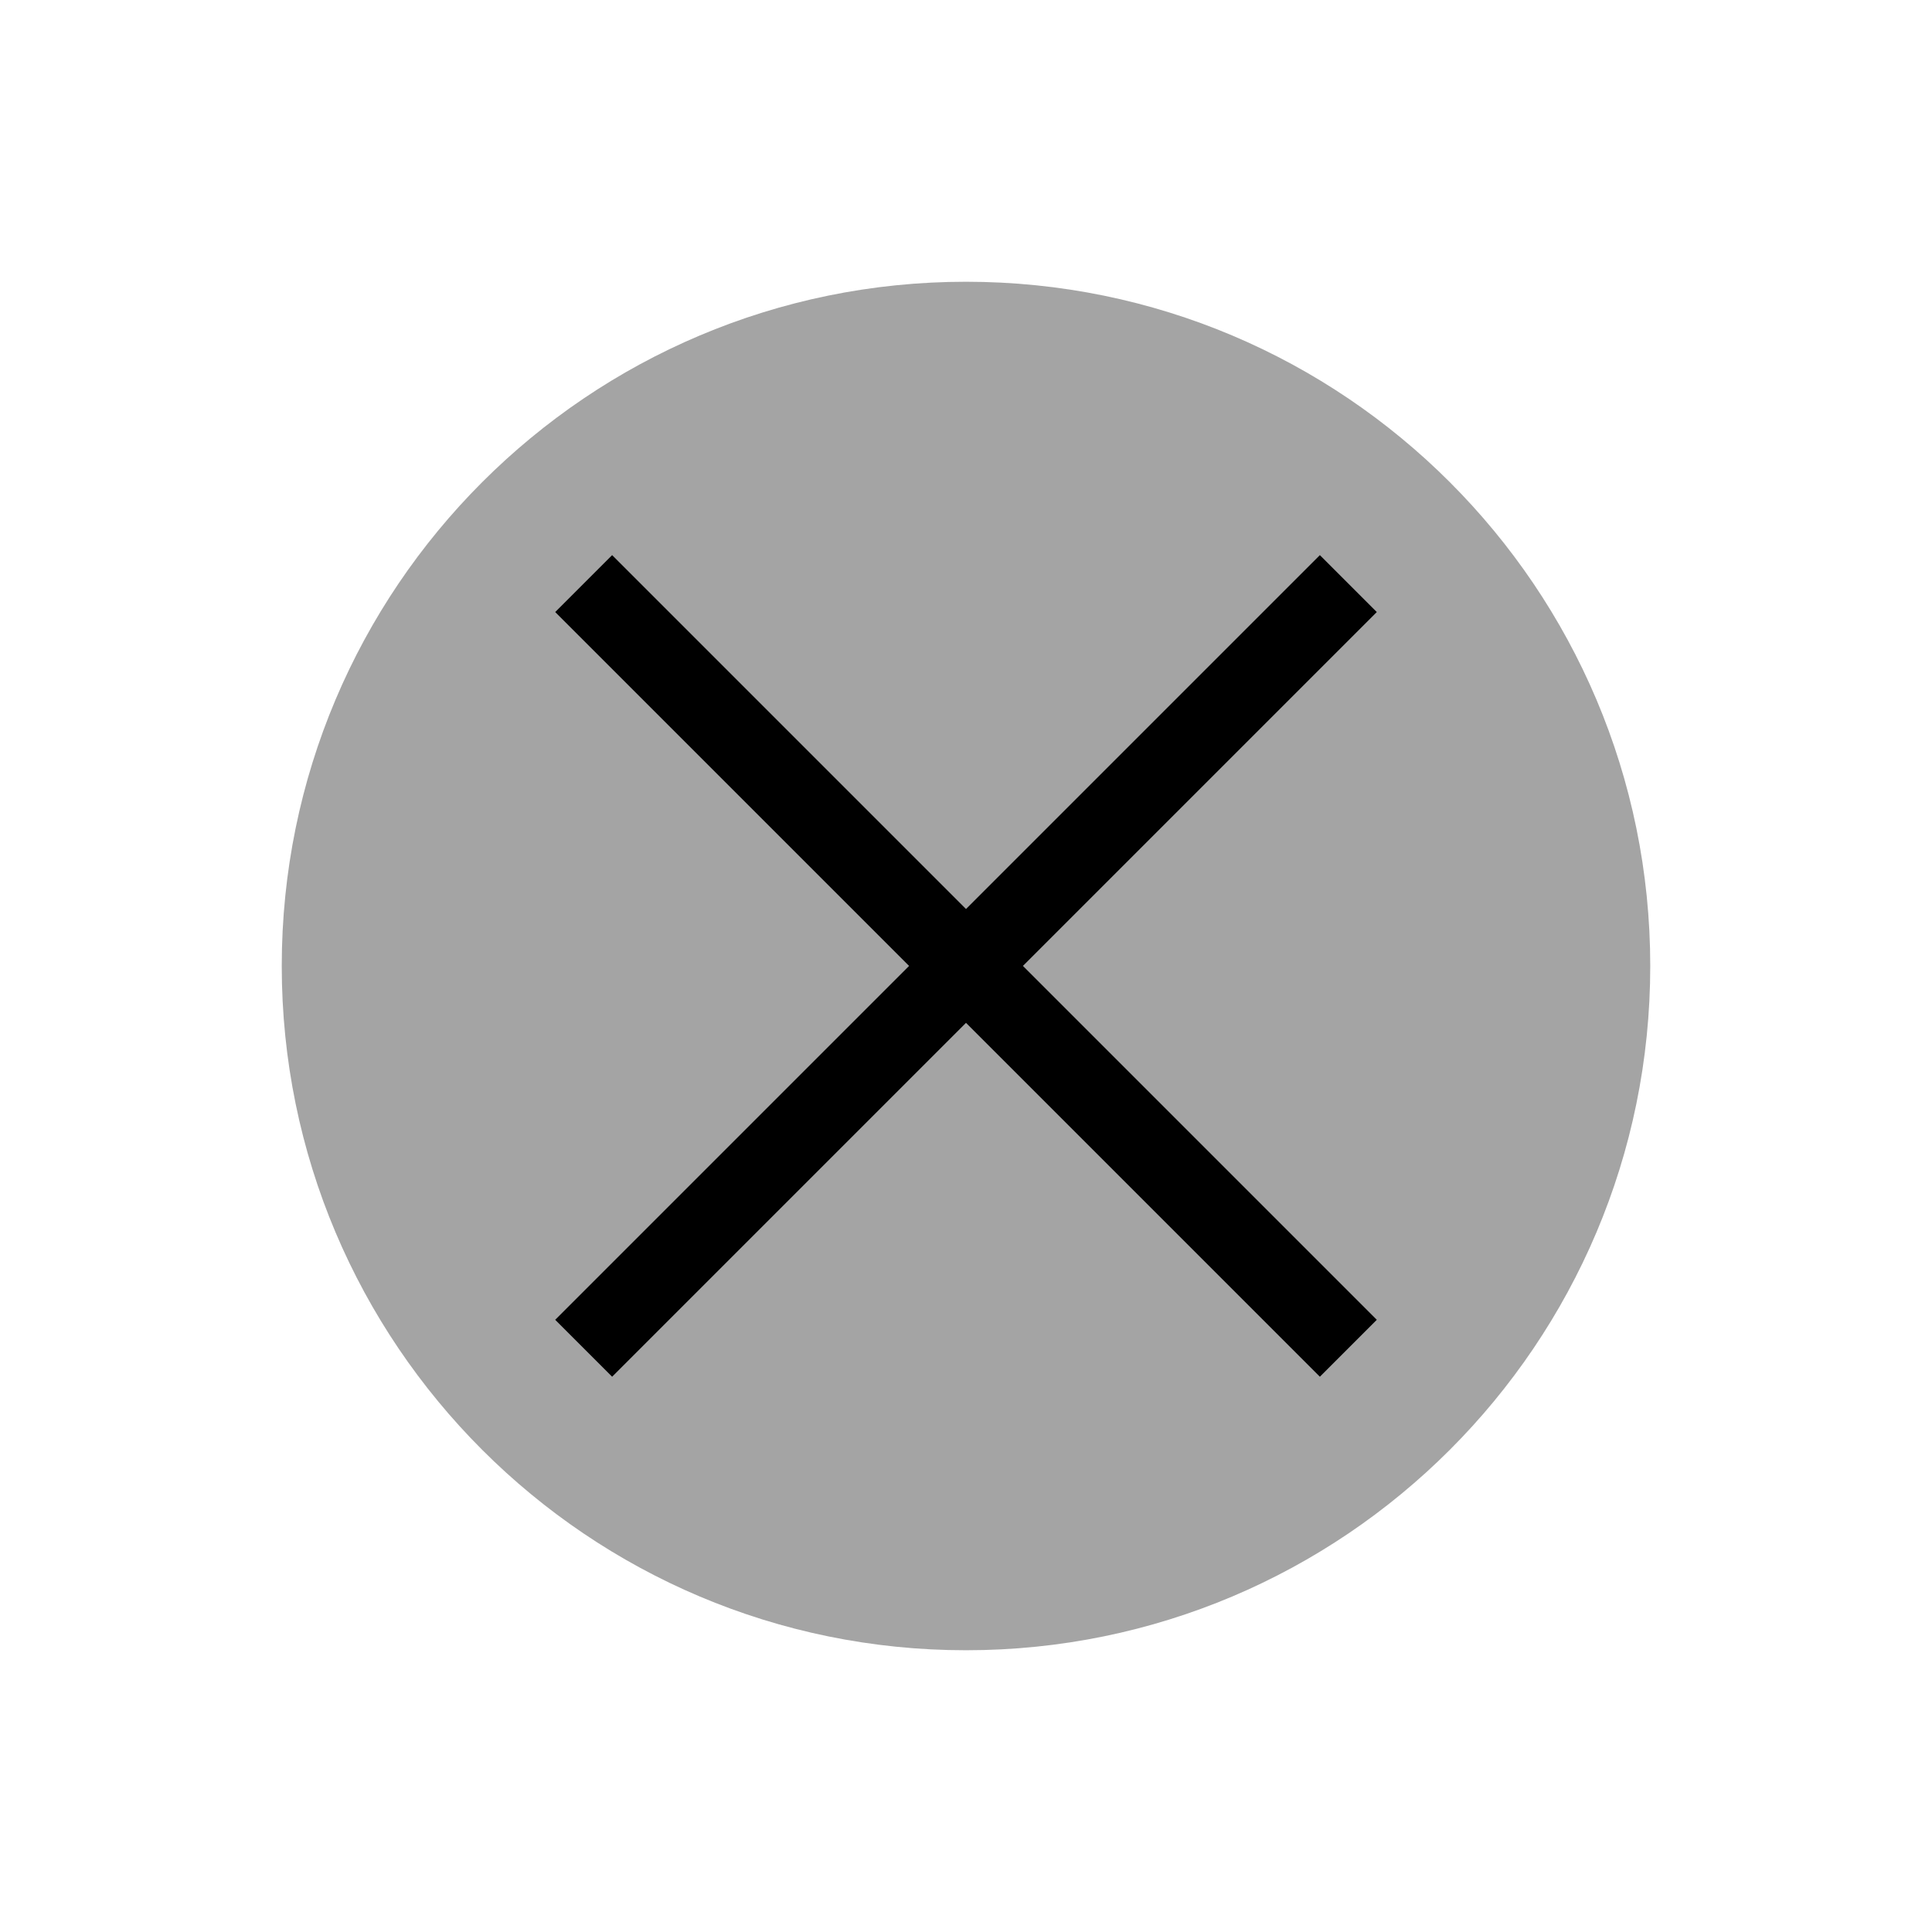
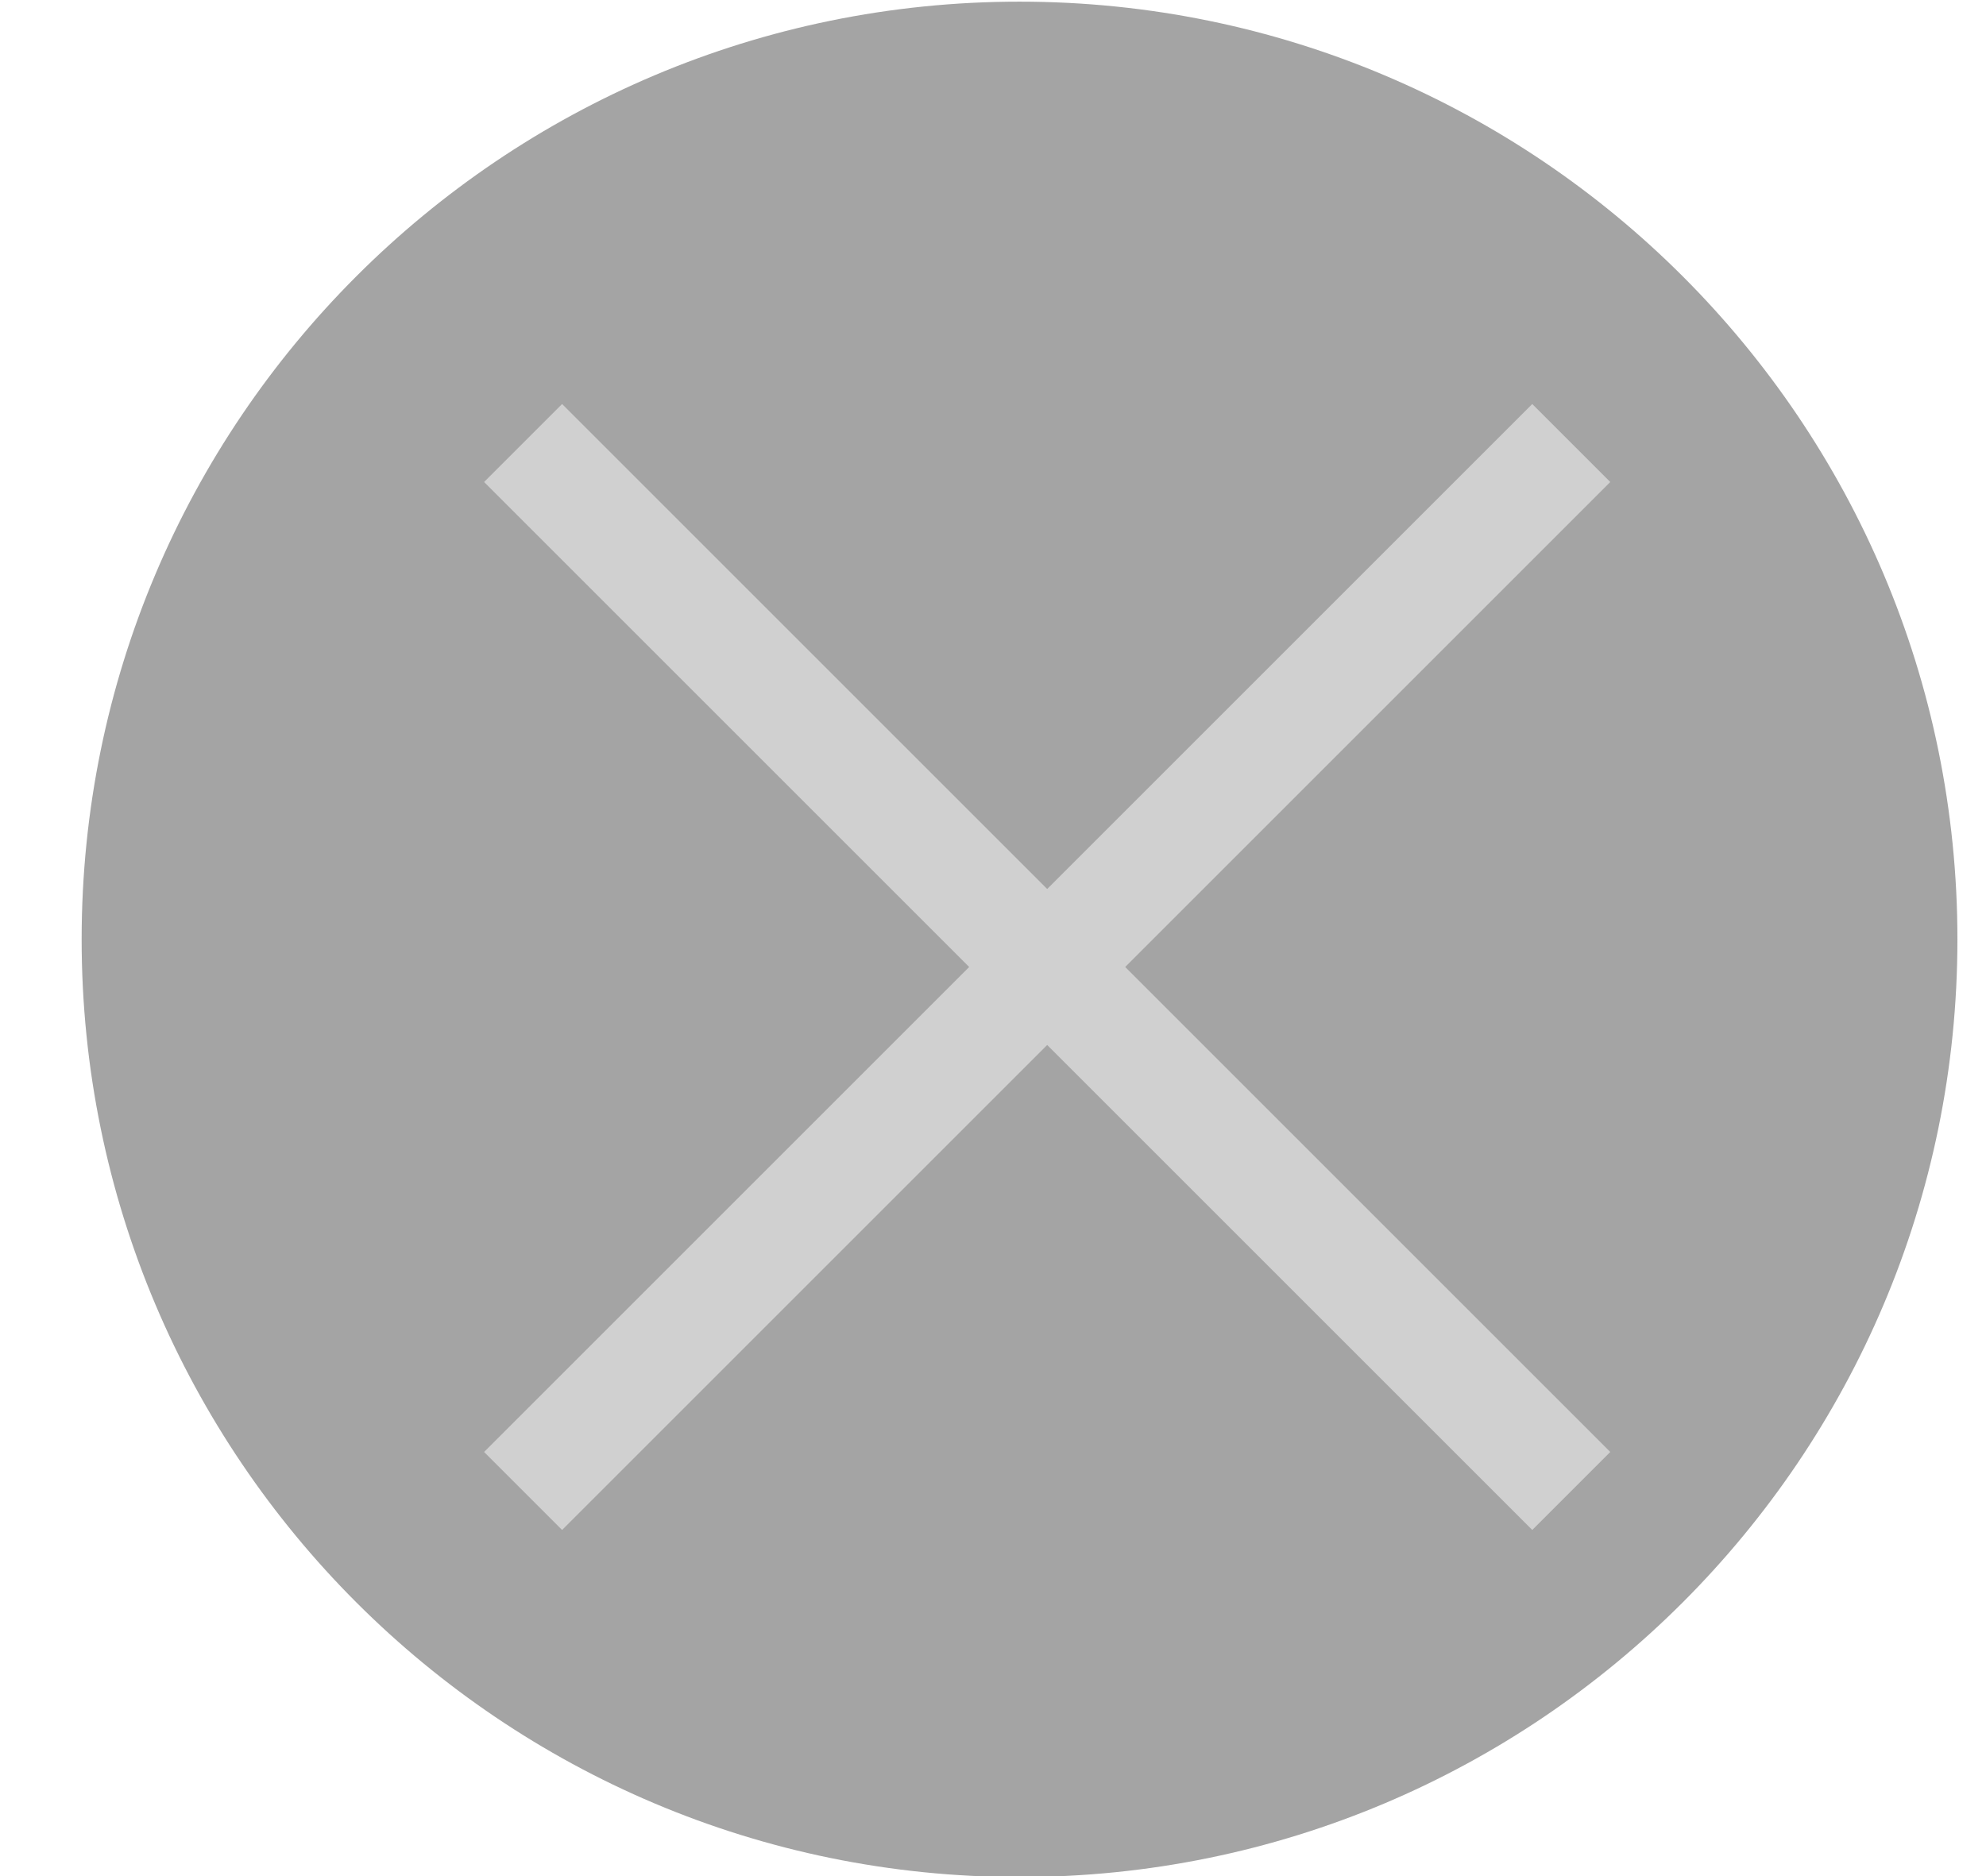
- <svg xmlns="http://www.w3.org/2000/svg" width="24" height="24" version="1.1" viewBox="0 0 24 24">
-   <path d="m20.5 12c0 4.694-3.806 8.5-8.5 8.5s-8.5-3.806-8.5-8.5 3.806-8.5 8.5-8.5 8.5 3.806 8.5 8.5z" fill="#a4a4a4" />
-   <path d="m7.604 6.896-0.707 0.707 4.396 4.396-4.396 4.396 0.707 0.707 4.396-4.396 4.396 4.396 0.707-0.707-4.396-4.396 4.396-4.396-0.707-0.707-4.396 4.396z" color="#000000" color-rendering="auto" dominant-baseline="auto" image-rendering="auto" shape-rendering="auto" solid-color="#000000" stop-color="#000000" style="font-feature-settings:normal;font-variant-alternates:normal;font-variant-caps:normal;font-variant-east-asian:normal;font-variant-ligatures:normal;font-variant-numeric:normal;font-variant-position:normal;font-variation-settings:normal;inline-size:0;isolation:auto;mix-blend-mode:normal;shape-margin:0;shape-padding:0;text-decoration-color:#000000;text-decoration-line:none;text-decoration-style:solid;text-indent:0;text-orientation:mixed;text-transform:none;white-space:normal" />
+ <svg xmlns="http://www.w3.org/2000/svg" width="18" height="17" viewBox="0 0 18 17">
+   <g>
+     <g>
+       <path fill="#a4a4a4" d="M17.741 8.516A8.5 8.5 0 1 1 .74 8.515a8.5 8.5 0 0 1 17.001.001z" />
+     </g>
+     <g>
+       <path fill="none" stroke="#d0d0d0" stroke-miterlimit="50" d="M4.741 4.016l9.5 9.5" />
+     </g>
+     <g>
+       <path fill="none" stroke="#d0d0d0" stroke-miterlimit="50" d="M4.741 13.516l9.5-9.5" />
+     </g>
+   </g>
</svg>
